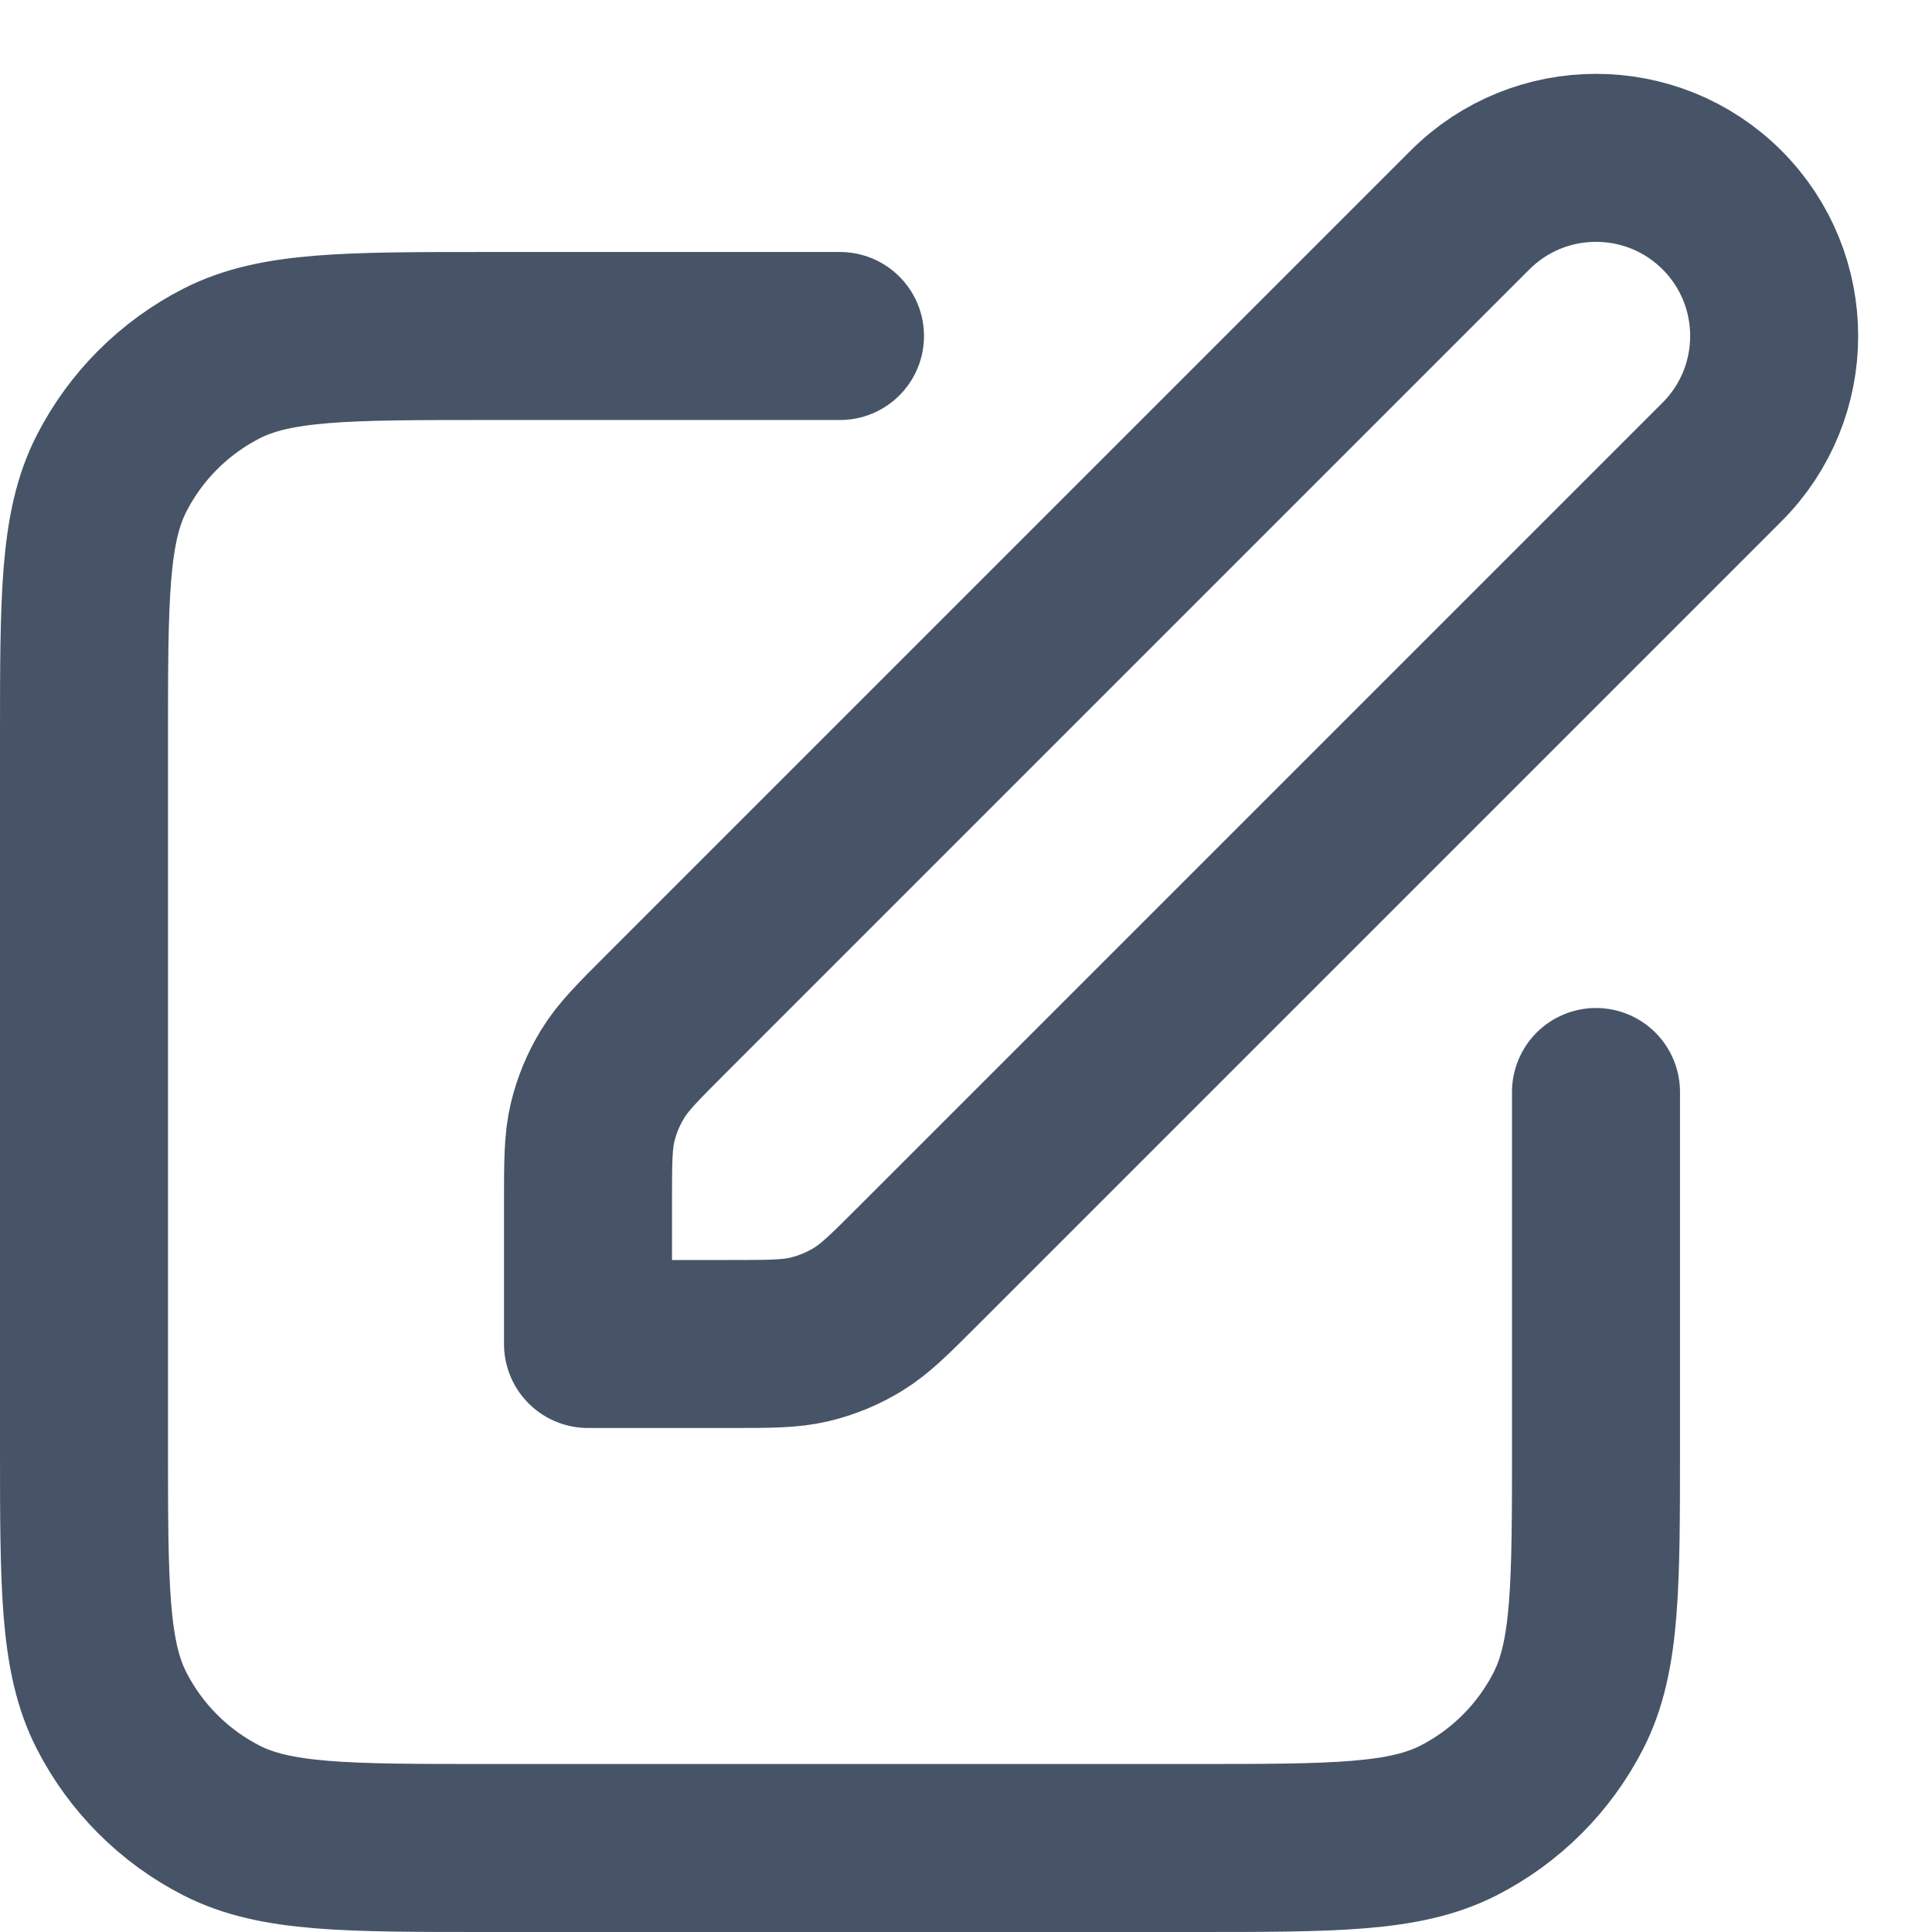
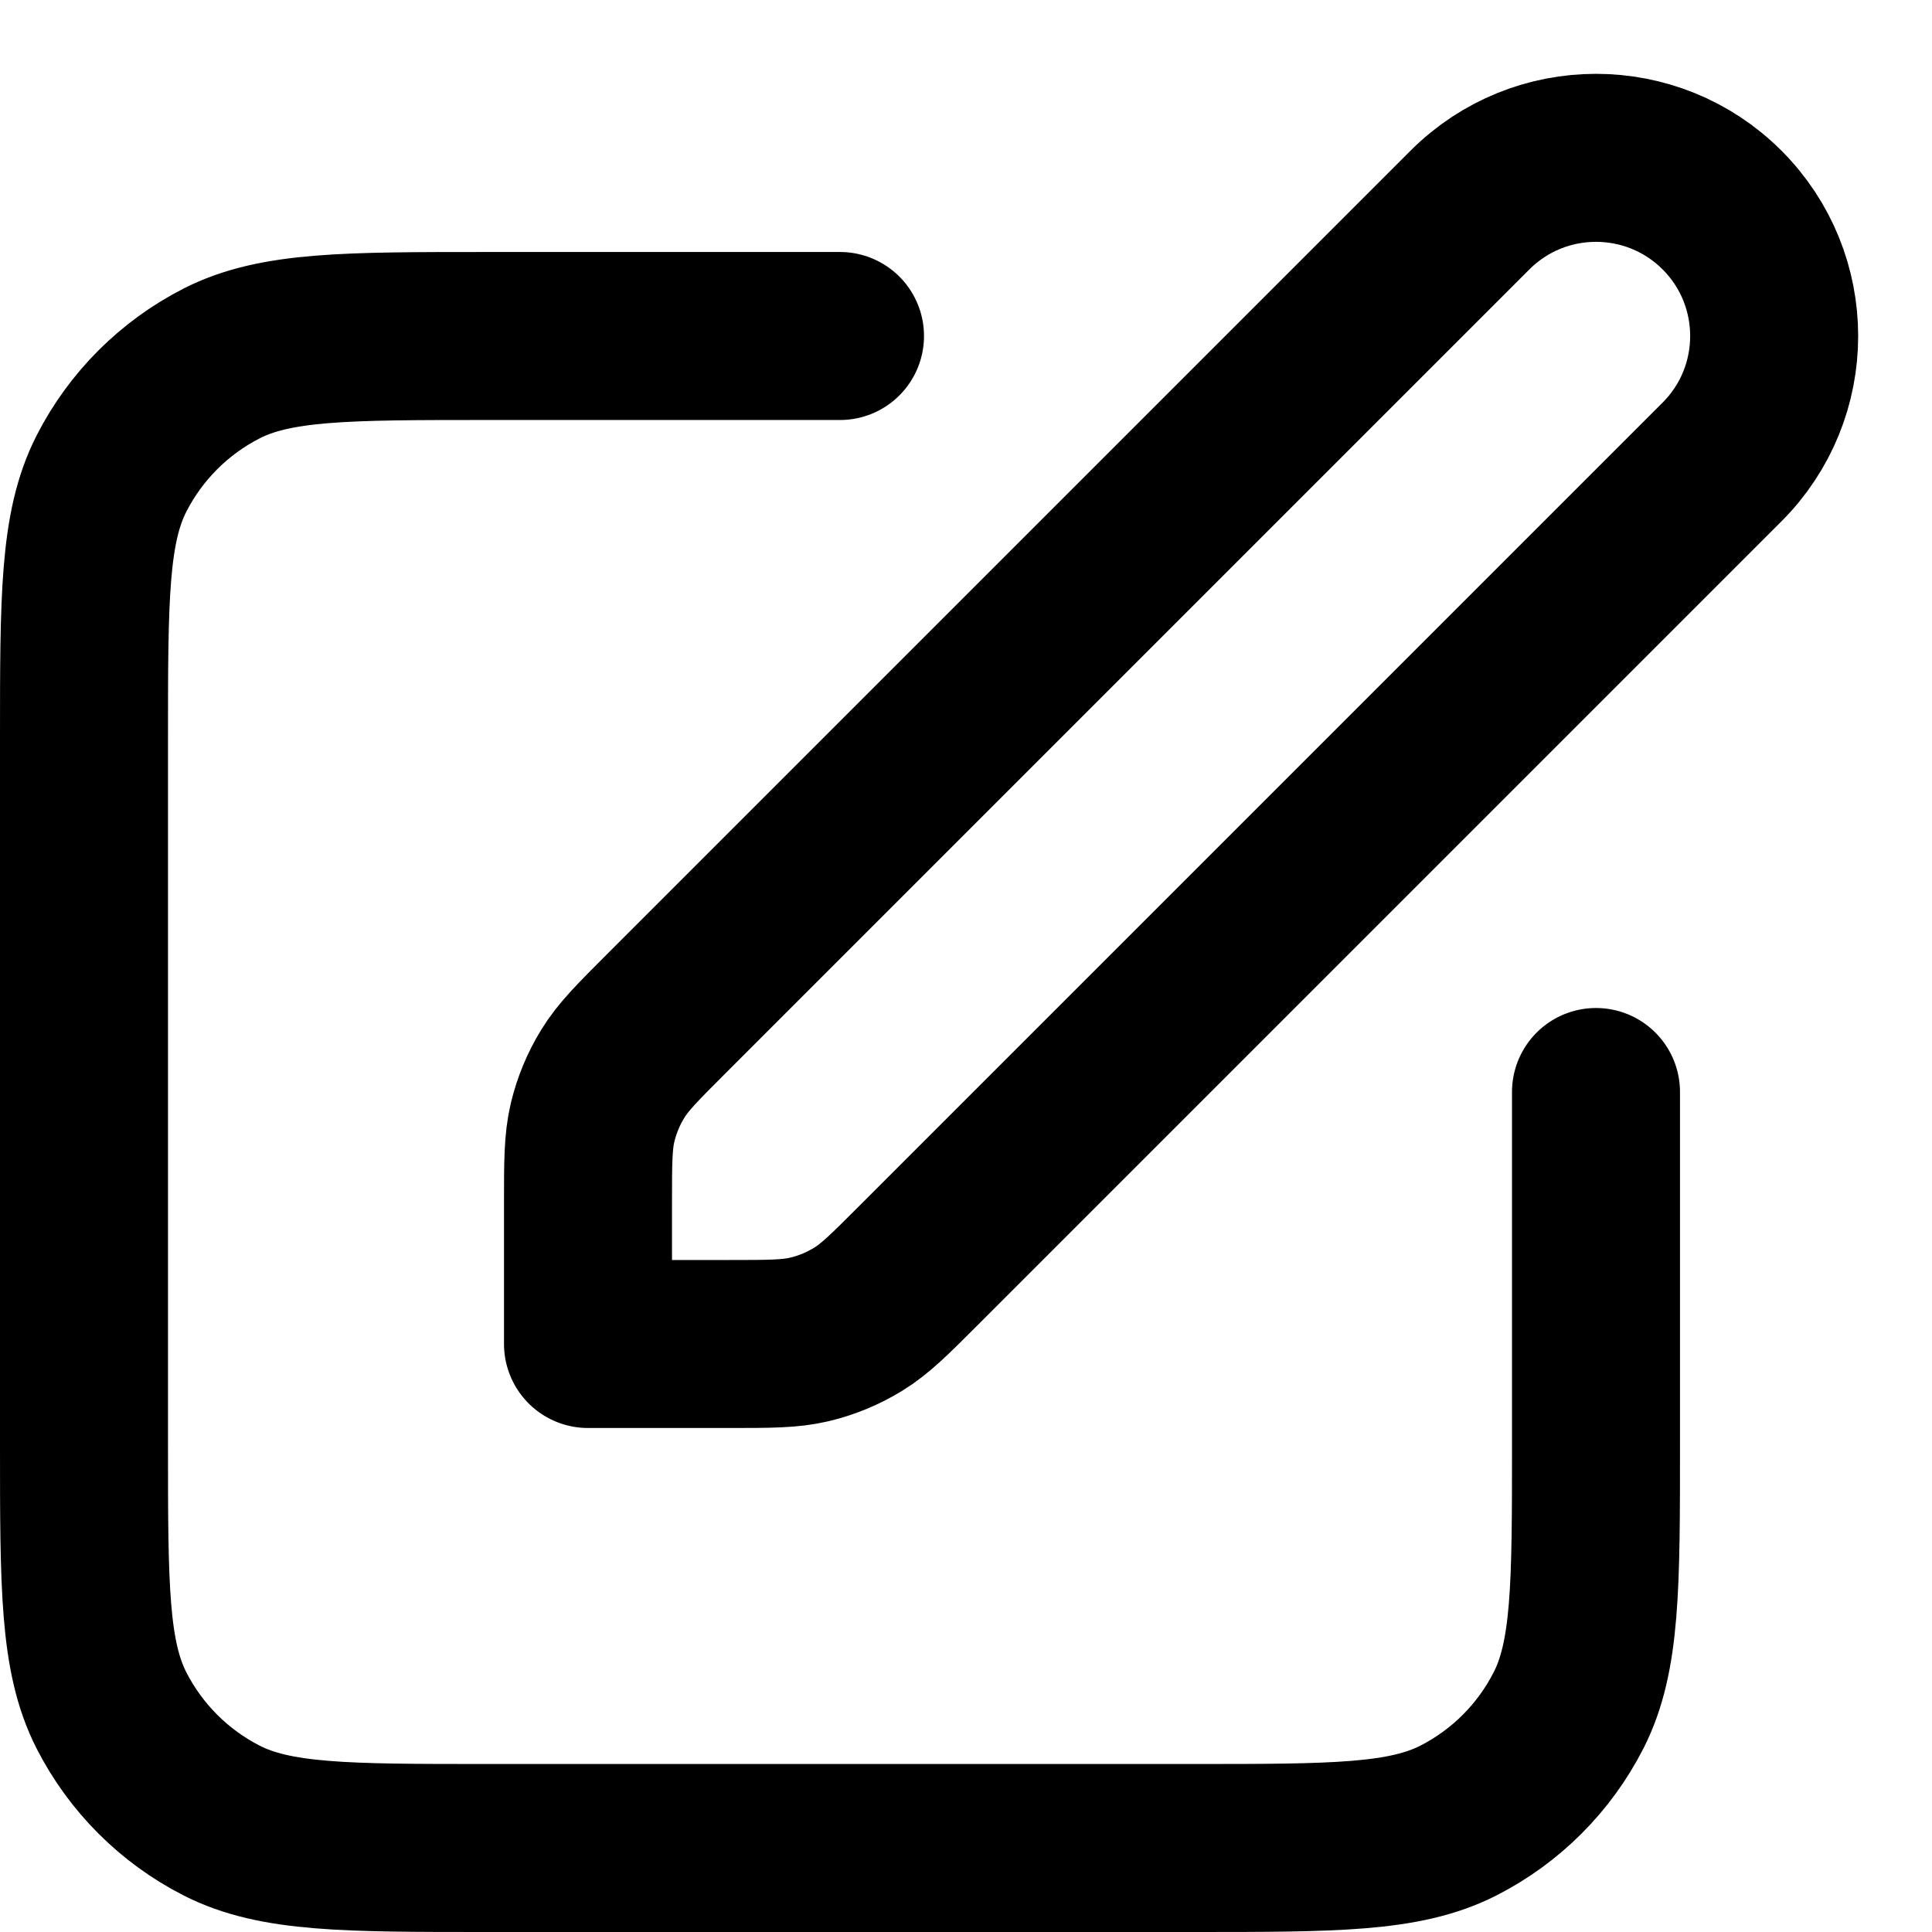
<svg xmlns="http://www.w3.org/2000/svg" width="19" height="19" viewBox="0 0 23 23" fill="none">
-   <path d="M10 4H5.8C4.12 4 3.28 4 2.638 4.327C2.074 4.615 1.615 5.074 1.327 5.638C1 6.28 1 7.12 1 8.8V17.2C1 18.88 1 19.72 1.327 20.362C1.615 20.926 2.074 21.385 2.638 21.673C3.28 22 4.12 22 5.8 22H14.2C15.88 22 16.72 22 17.362 21.673C17.927 21.385 18.385 20.926 18.673 20.362C19 19.72 19 18.88 19 17.2V13M7 16H8.675C9.164 16 9.408 16 9.638 15.945C9.843 15.896 10.038 15.815 10.217 15.705C10.418 15.582 10.591 15.409 10.937 15.063L20.5 5.5C21.328 4.672 21.328 3.328 20.5 2.5C19.672 1.672 18.328 1.672 17.5 2.5L7.937 12.063C7.591 12.409 7.418 12.582 7.295 12.783C7.185 12.962 7.104 13.157 7.055 13.361C7 13.592 7 13.836 7 14.325V16Z" stroke="#475467" stroke-width="2" stroke-linecap="round" stroke-linejoin="round" />
+   <path d="M10 4H5.8C4.12 4 3.28 4 2.638 4.327C2.074 4.615 1.615 5.074 1.327 5.638C1 6.28 1 7.12 1 8.8V17.2C1 18.88 1 19.72 1.327 20.362C1.615 20.926 2.074 21.385 2.638 21.673C3.28 22 4.12 22 5.8 22H14.2C15.88 22 16.72 22 17.362 21.673C17.927 21.385 18.385 20.926 18.673 20.362C19 19.72 19 18.88 19 17.2V13M7 16H8.675C9.164 16 9.408 16 9.638 15.945C9.843 15.896 10.038 15.815 10.217 15.705C10.418 15.582 10.591 15.409 10.937 15.063L20.5 5.5C21.328 4.672 21.328 3.328 20.5 2.5C19.672 1.672 18.328 1.672 17.5 2.5L7.937 12.063C7.591 12.409 7.418 12.582 7.295 12.783C7.185 12.962 7.104 13.157 7.055 13.361C7 13.592 7 13.836 7 14.325V16Z" stroke="black" stroke-width="2" stroke-linecap="round" stroke-linejoin="round" />
</svg>
